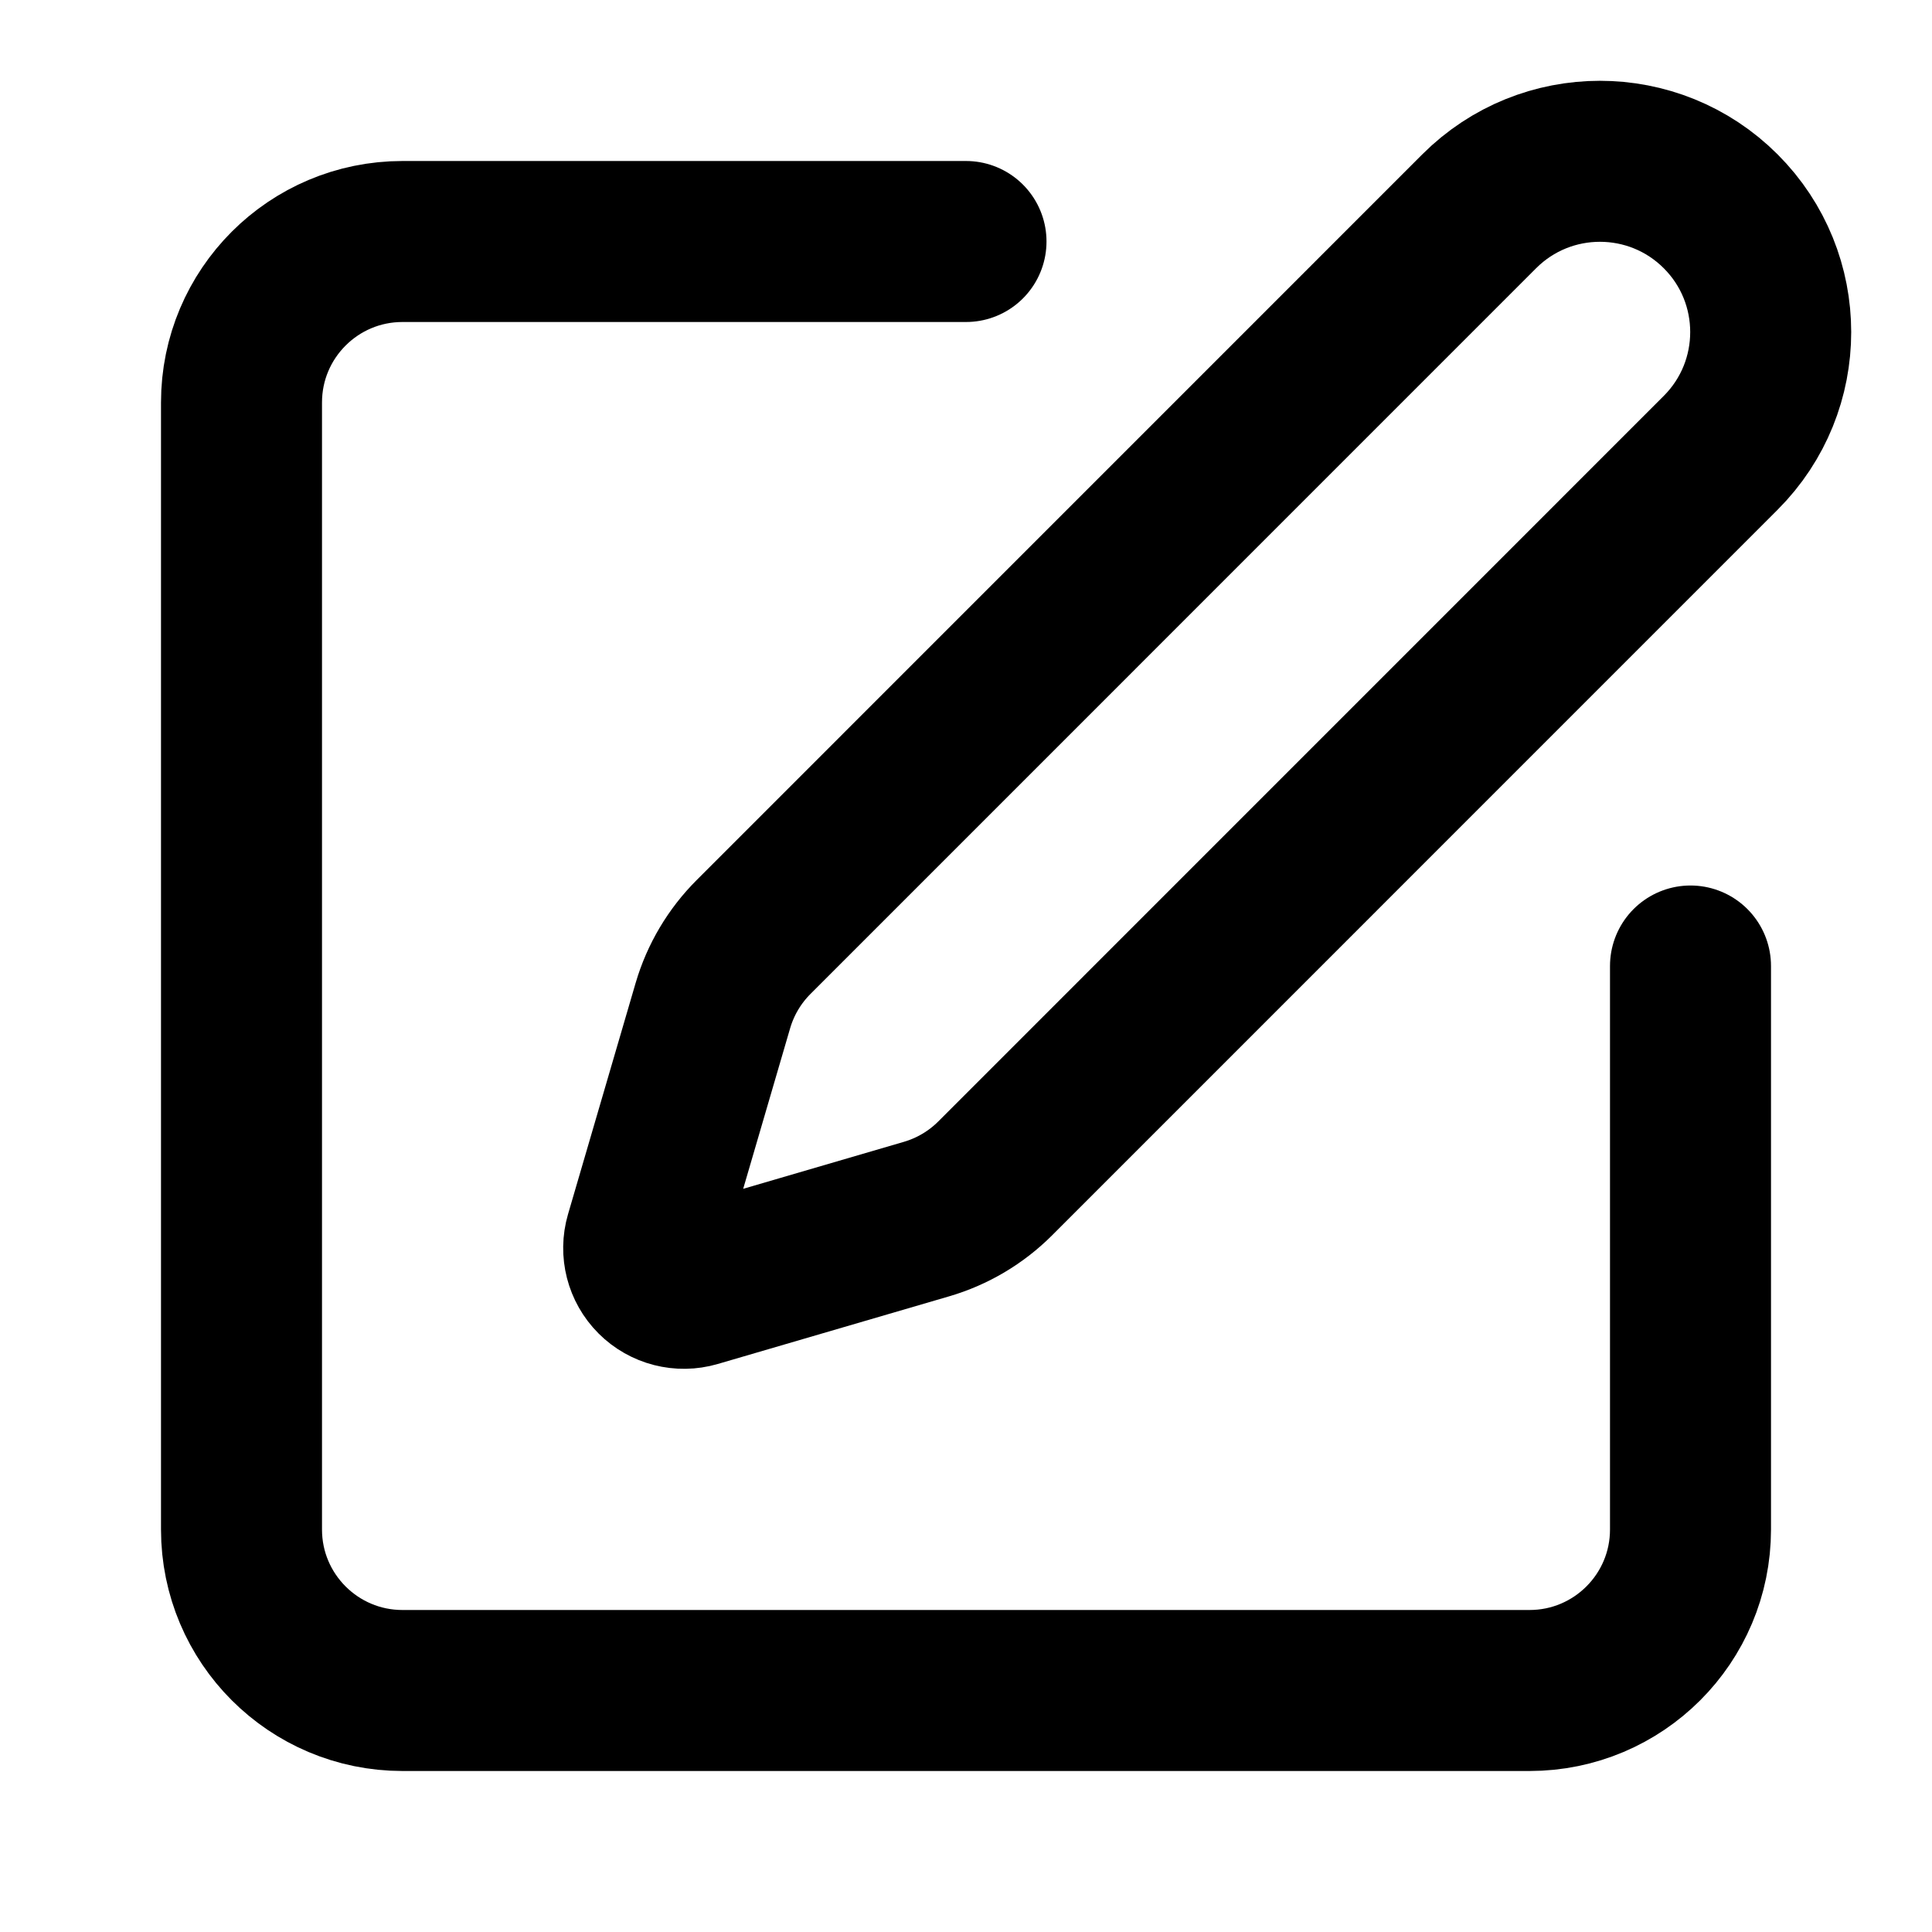
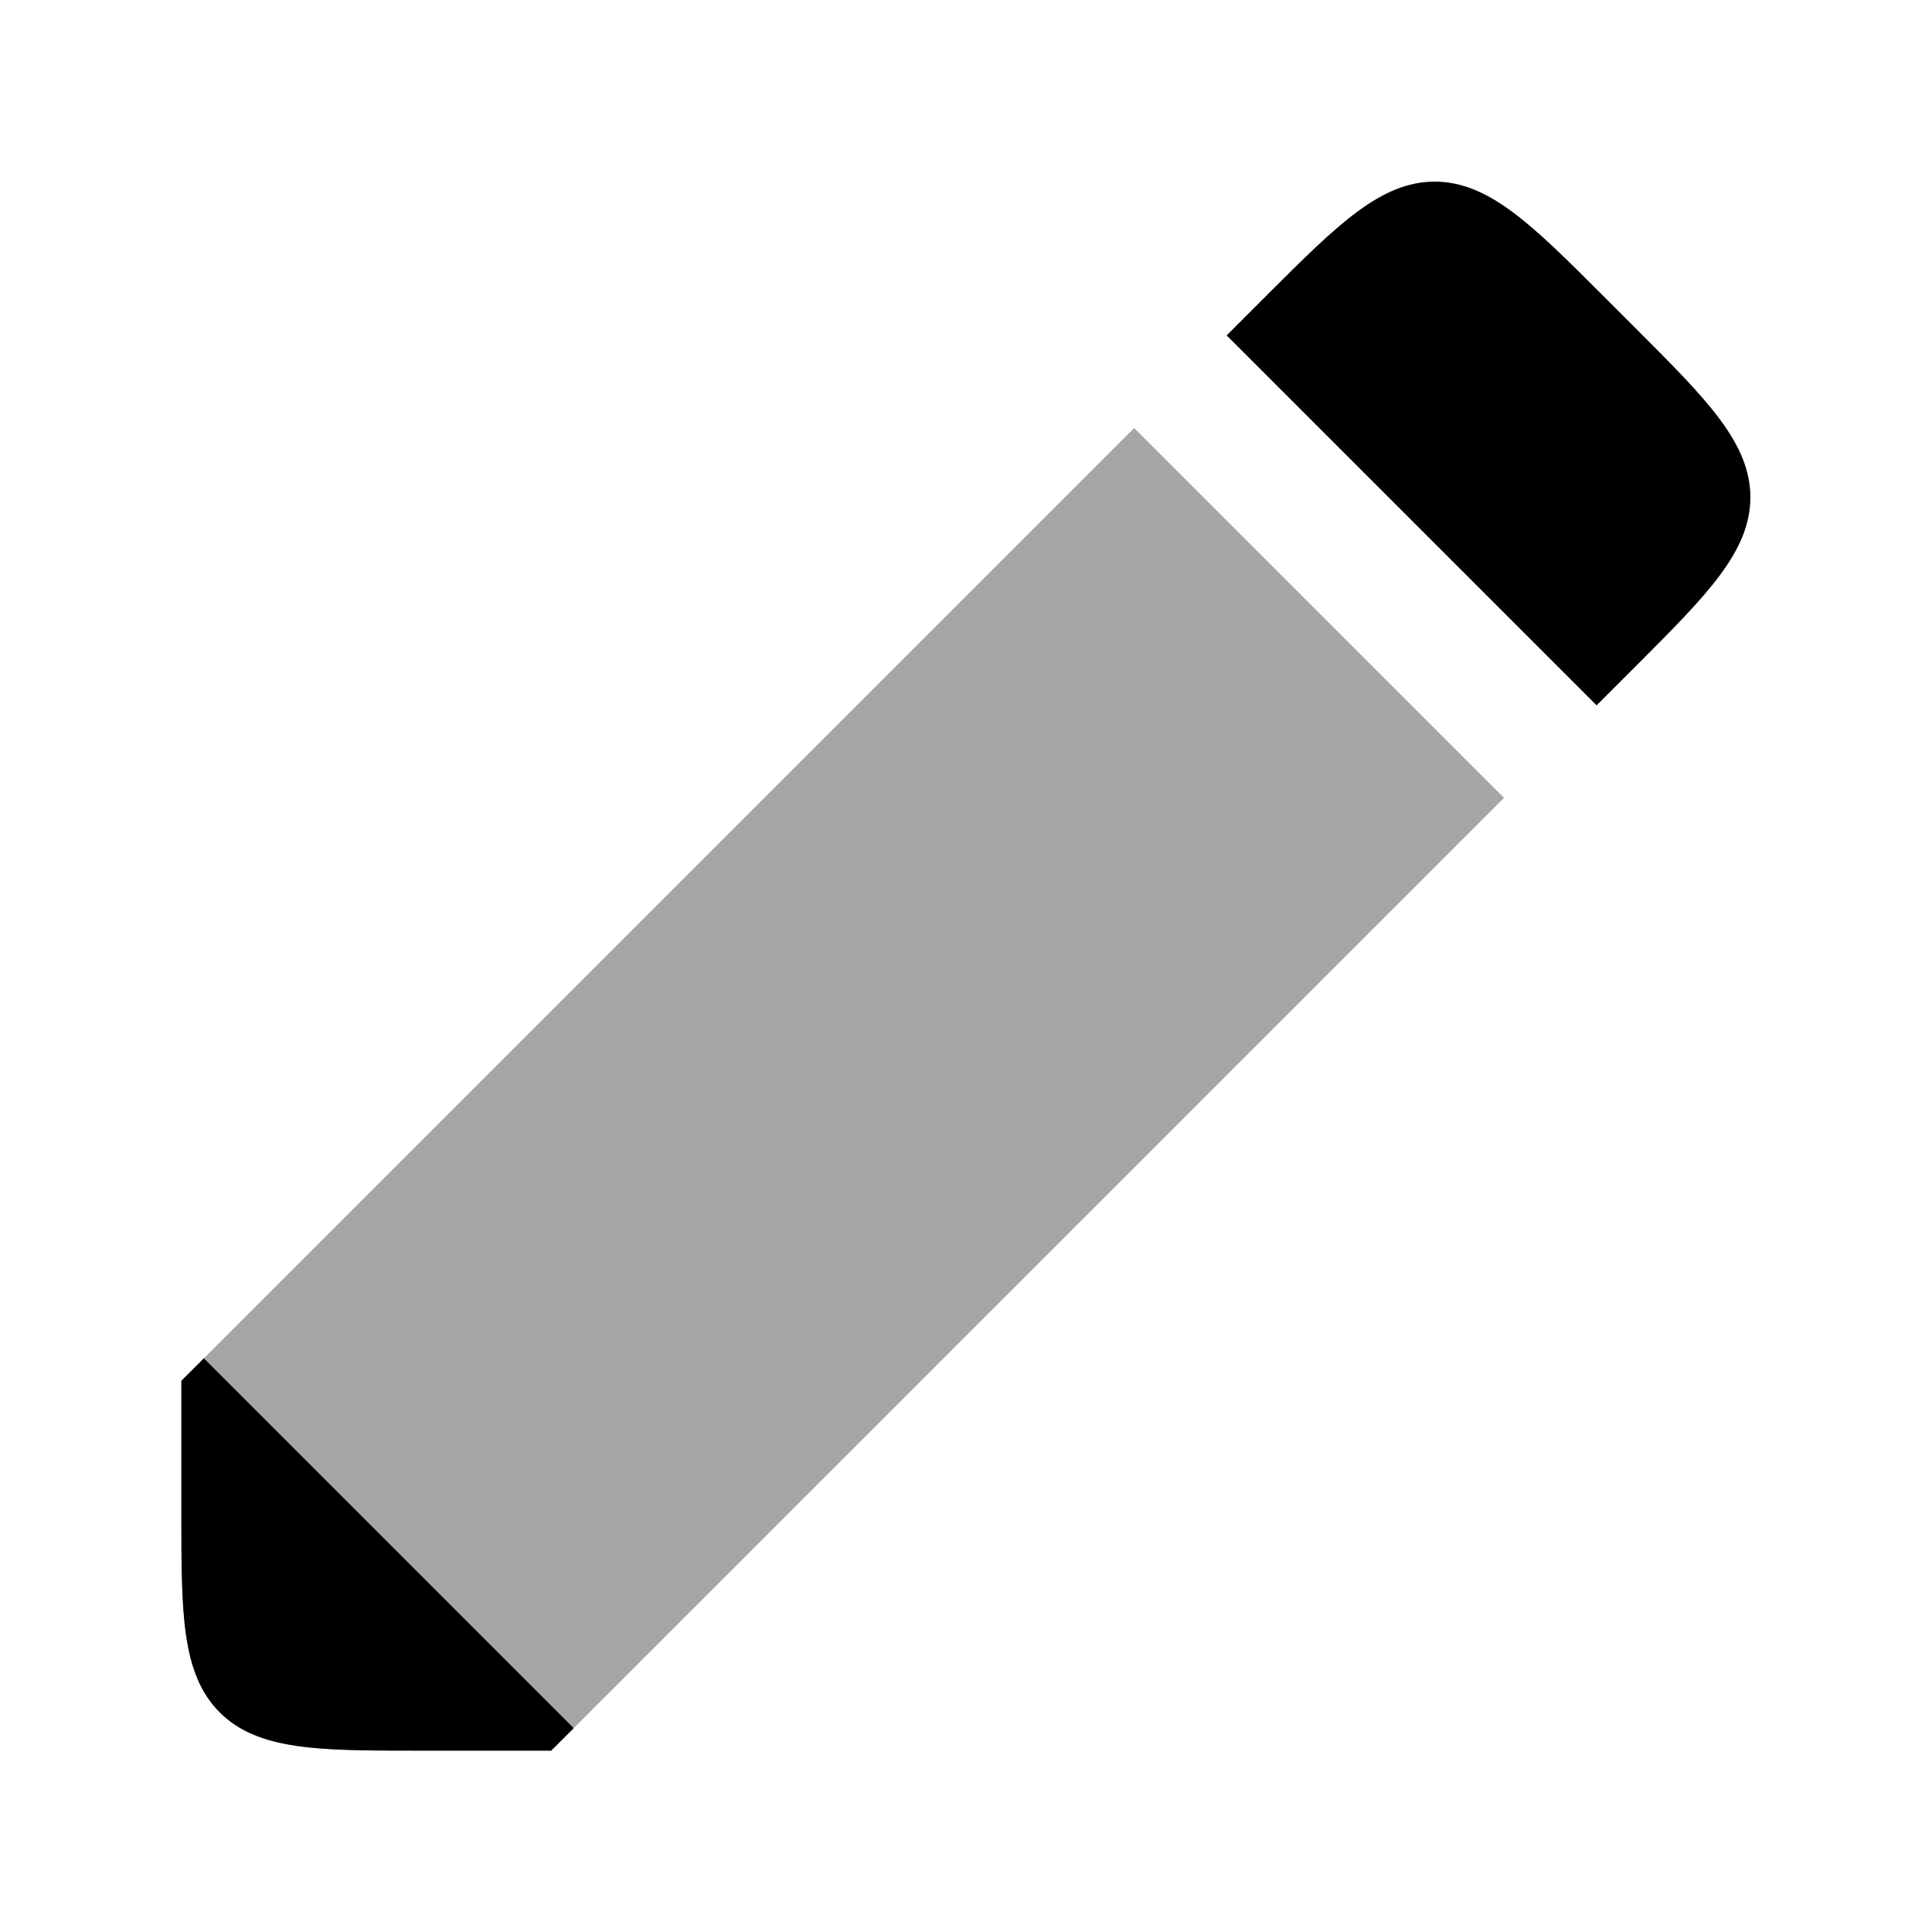
- <svg xmlns="http://www.w3.org/2000/svg" class="lucide lucide-square-pen" width="24" height="24" viewBox="0 0 24 24" fill="none" stroke="currentColor" stroke-width="2" stroke-linecap="round" stroke-linejoin="round">
-   <path d="M12 3H5a2 2 0 0 0-2 2v14a2 2 0 0 0 2 2h14a2 2 0 0 0 2-2v-7" />
-   <path d="M18.375 2.625a1 1 0 0 1 3 3l-9.013 9.014a2 2 0 0 1-.853.505l-2.873.84a.5.5 0 0 1-.62-.62l.84-2.873a2 2 0 0 1 .506-.852z" />
+ <svg xmlns="http://www.w3.org/2000/svg" viewBox="0 0 16 16" width="24" height="24" fill="none">
+   <defs>
+     <clipPath id="square-pen-d-c1" clipPathUnits="userSpaceOnUse">
+       <path d="M-6 2.828L12 20.828L-6 20.828Z" />
+     </clipPath>
+   </defs>
+   <g transform="translate(8 8) scale(1.083) translate(-8 -8)">
+     <g>
+       <g>
+         <path d="M3.8 14C3.057 14 2.586 14 2.293 13.707C2 13.414 2 12.943 2 12.2L2 11.172L9.286 3.886L12.114 6.714L4.828 14Z" fill="currentColor" fill-opacity="0.35" />
+       </g>
+       <g>
+         <g clip-path="url(#square-pen-d-c1)">
+           <path d="M3.8 14C3.057 14 2.586 14 2.293 13.707C2 13.414 2 12.943 2 12.2L2 11.172L9.286 3.886L12.114 6.714L4.828 14Z" fill="currentColor" />
+         </g>
+       </g>
+       <g>
+         <path d="M9.993 3.178L10.311 2.86C10.837 2.335 11.17 2.002 11.584 2.002C11.998 2.002 12.332 2.335 12.857 2.86L13.14 3.143C13.665 3.668 13.998 4.002 13.998 4.416C13.998 4.83 13.665 5.163 13.14 5.689L12.822 6.007Z" fill="currentColor" />
+       </g>
+     </g>
+   </g>
</svg>
